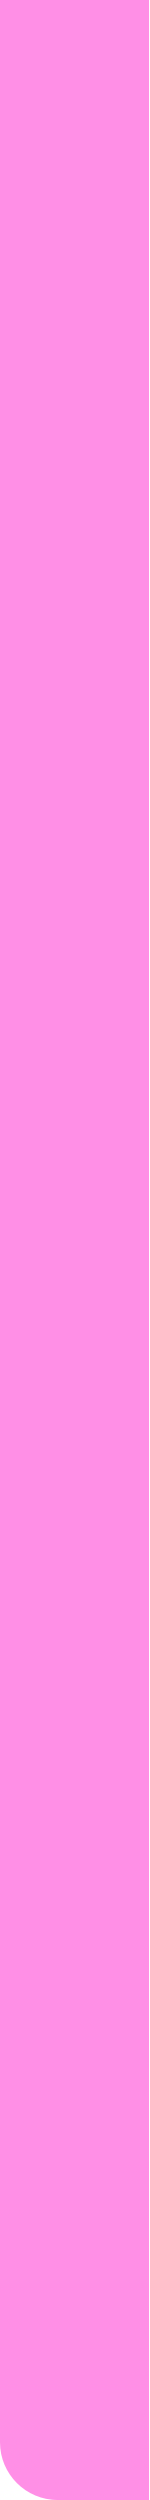
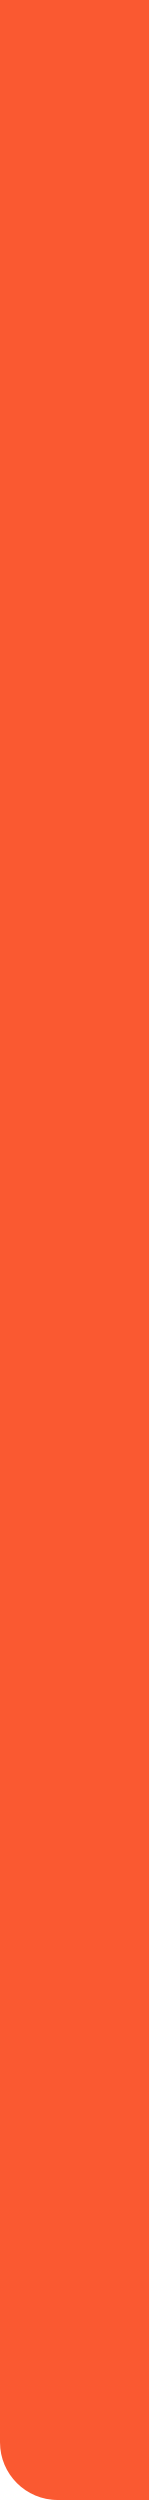
<svg xmlns="http://www.w3.org/2000/svg" id="Layer_2" data-name="Layer 2" viewBox="0 0 31 520">
  <defs>
-     <style>.cls-1{fill:#f6db;}</style>
+     <style>.cls-1{fill:#fa5931;}</style>
  </defs>
  <path class="cls-1" d="M0,0H19A12,12,0,0,1,31,12V520a0,0,0,0,1,0,0H0a0,0,0,0,1,0,0V0A0,0,0,0,1,0,0Z" transform="translate(31 520) rotate(-180)" />
</svg>
